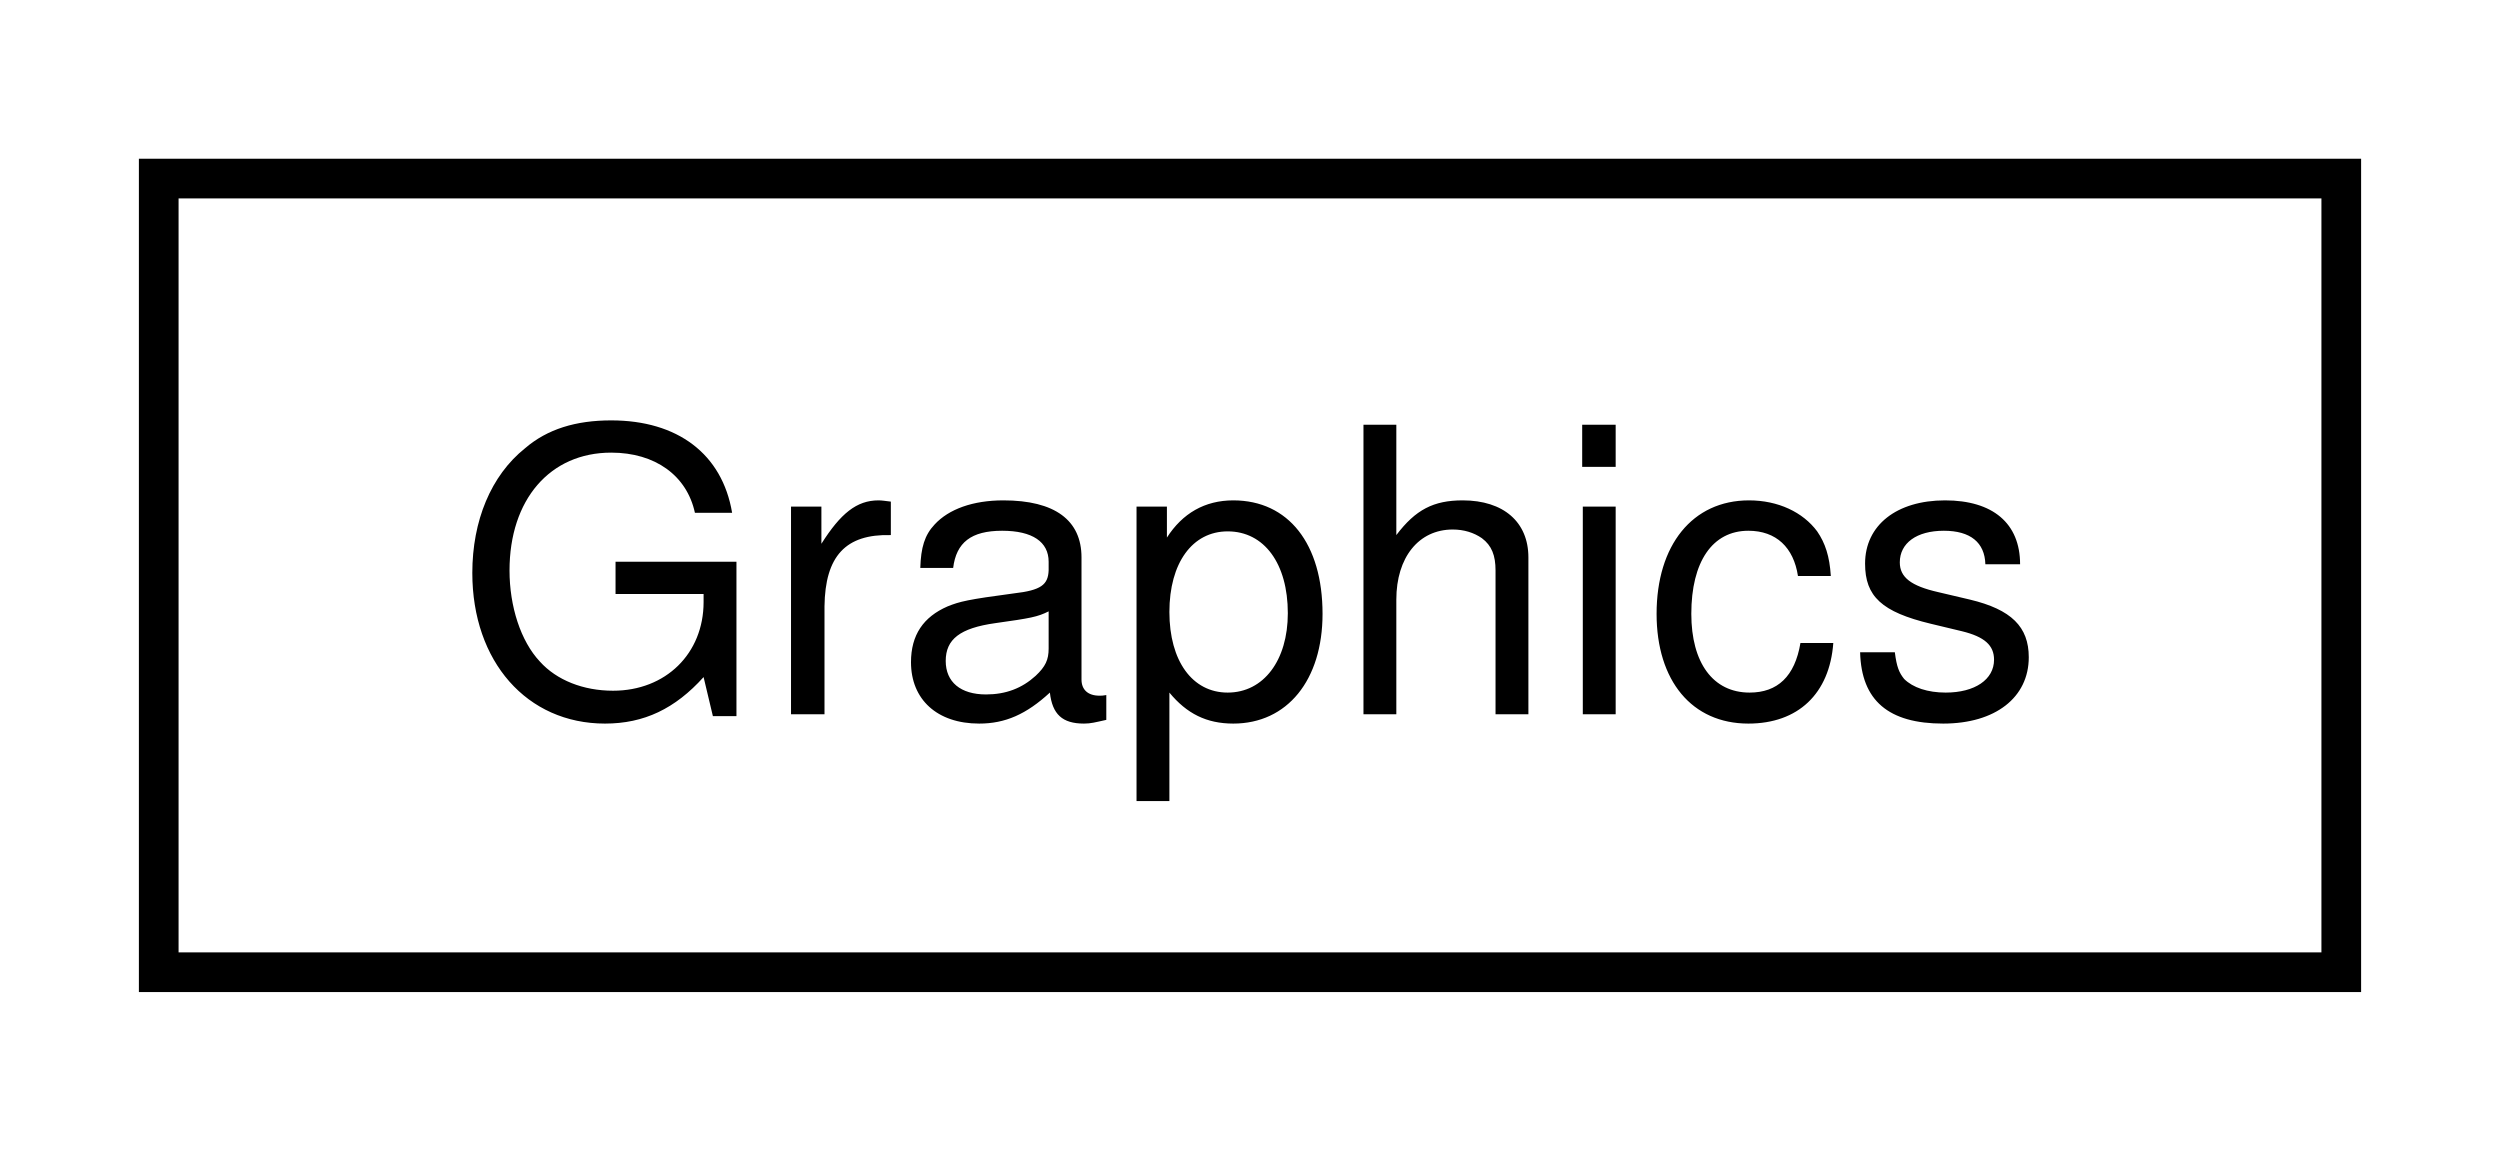
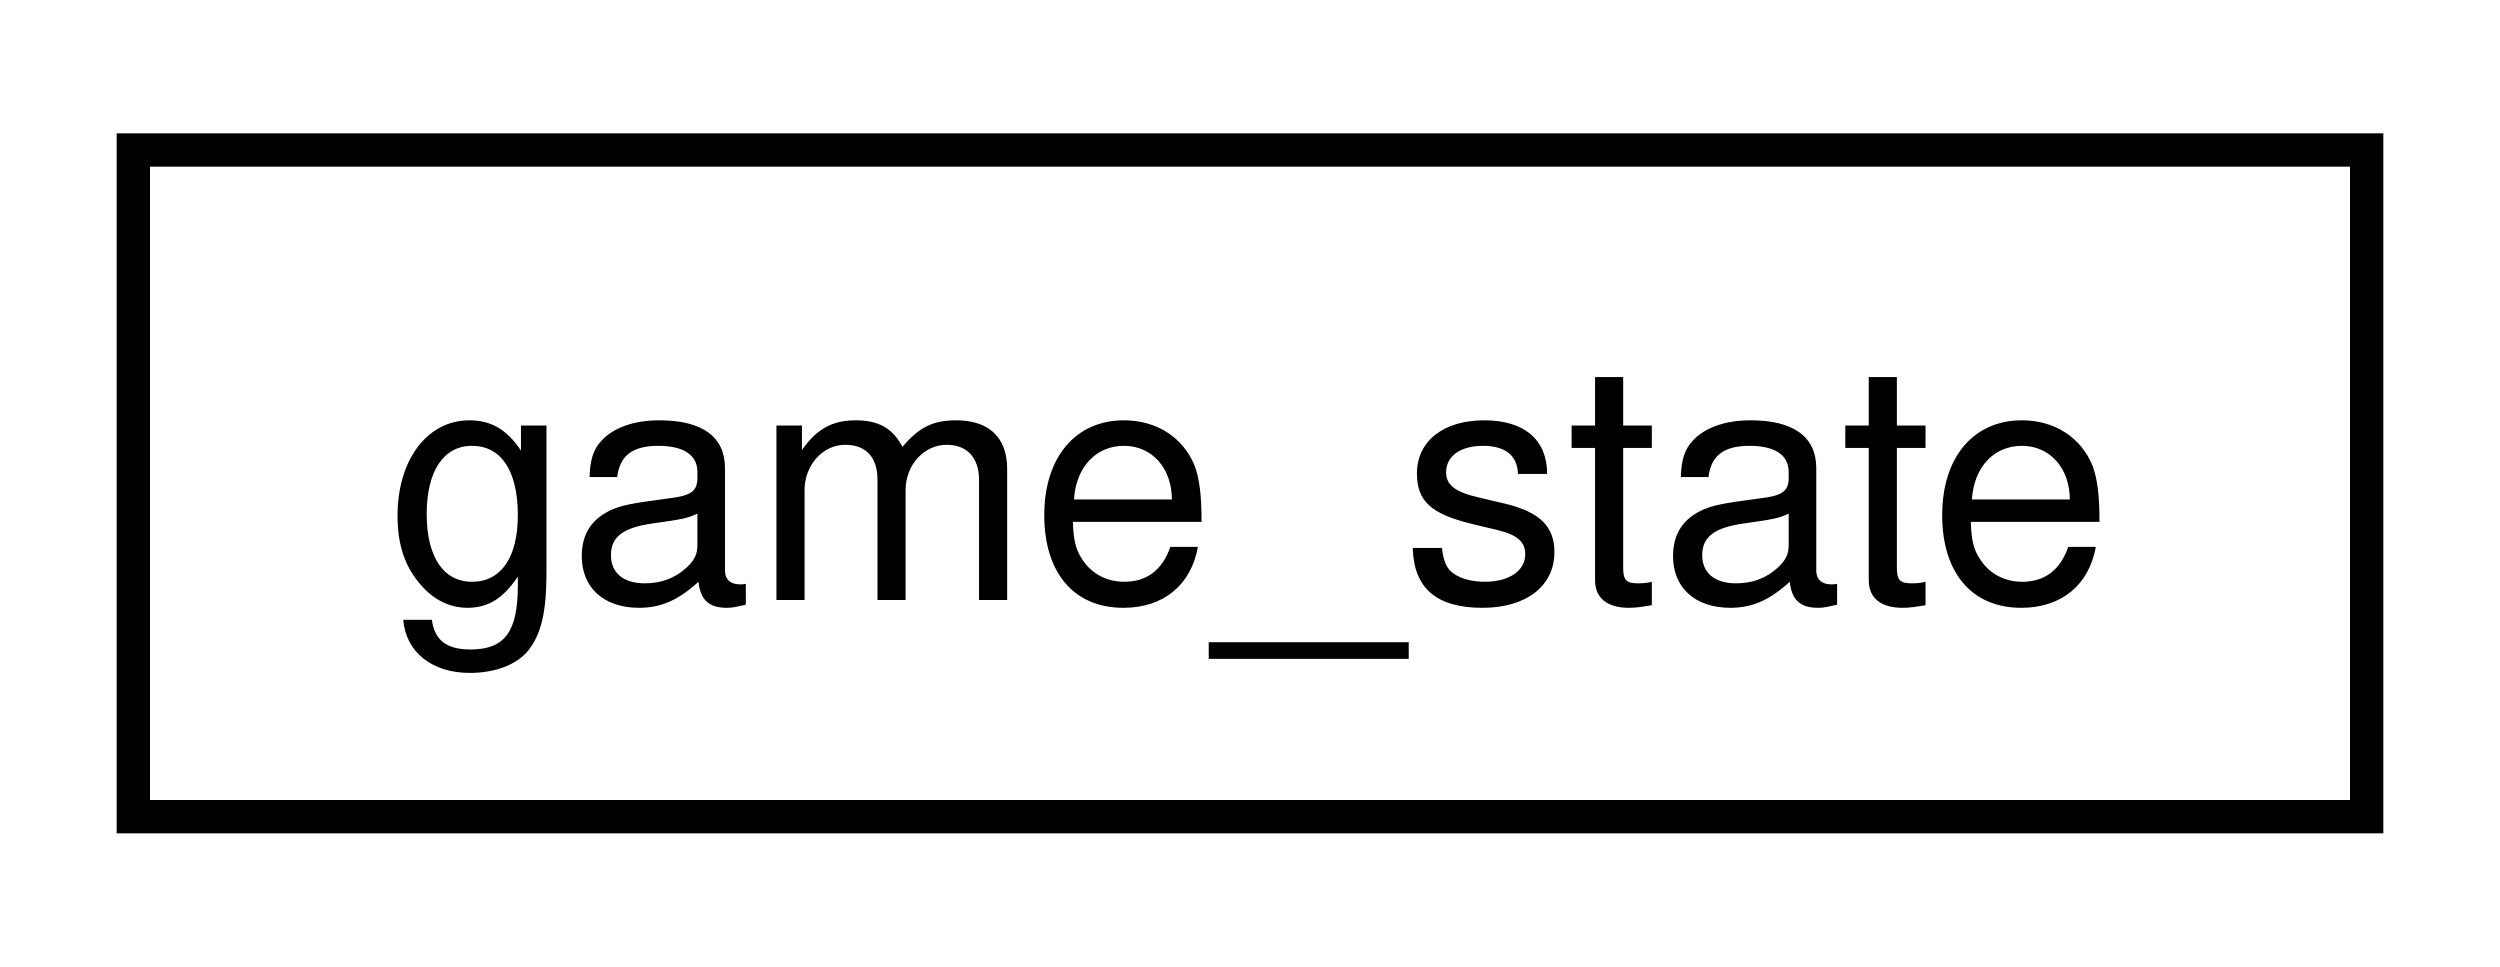
- <svg xmlns="http://www.w3.org/2000/svg" xmlns:xlink="http://www.w3.org/1999/xlink" width="63pt" height="29pt" viewBox="0.00 0.00 63.00 29.00">
+ <svg xmlns="http://www.w3.org/2000/svg" xmlns:xlink="http://www.w3.org/1999/xlink" width="75pt" height="29pt" viewBox="0.00 0.00 75.00 29.00">
  <g id="graph0" class="graph" transform="scale(1 1) rotate(0) translate(4 25)">
    <g id="node1" class="node">
      <g id="a_node1">
-         <a xlink:href="class_graphics.html" target="_top" xlink:title=" ">
-           <polygon fill="none" stroke="black" points="0,-0.5 0,-20.5 55,-20.5 55,-0.5 0,-0.5" />
-           <text text-anchor="middle" x="27.5" y="-7" font-family="Helvetica,sans-Serif" font-size="10.00">Graphics</text>
+         <a xlink:href="structgame__state.html" target="_top" xlink:title=" ">
+           <polygon fill="none" stroke="black" points="0,-0.5 0,-20.5 67,-20.5 67,-0.5 0,-0.5" />
+           <text text-anchor="middle" x="33.5" y="-7" font-family="Helvetica,sans-Serif" font-size="10.00">game_state</text>
        </a>
      </g>
    </g>
  </g>
</svg>
